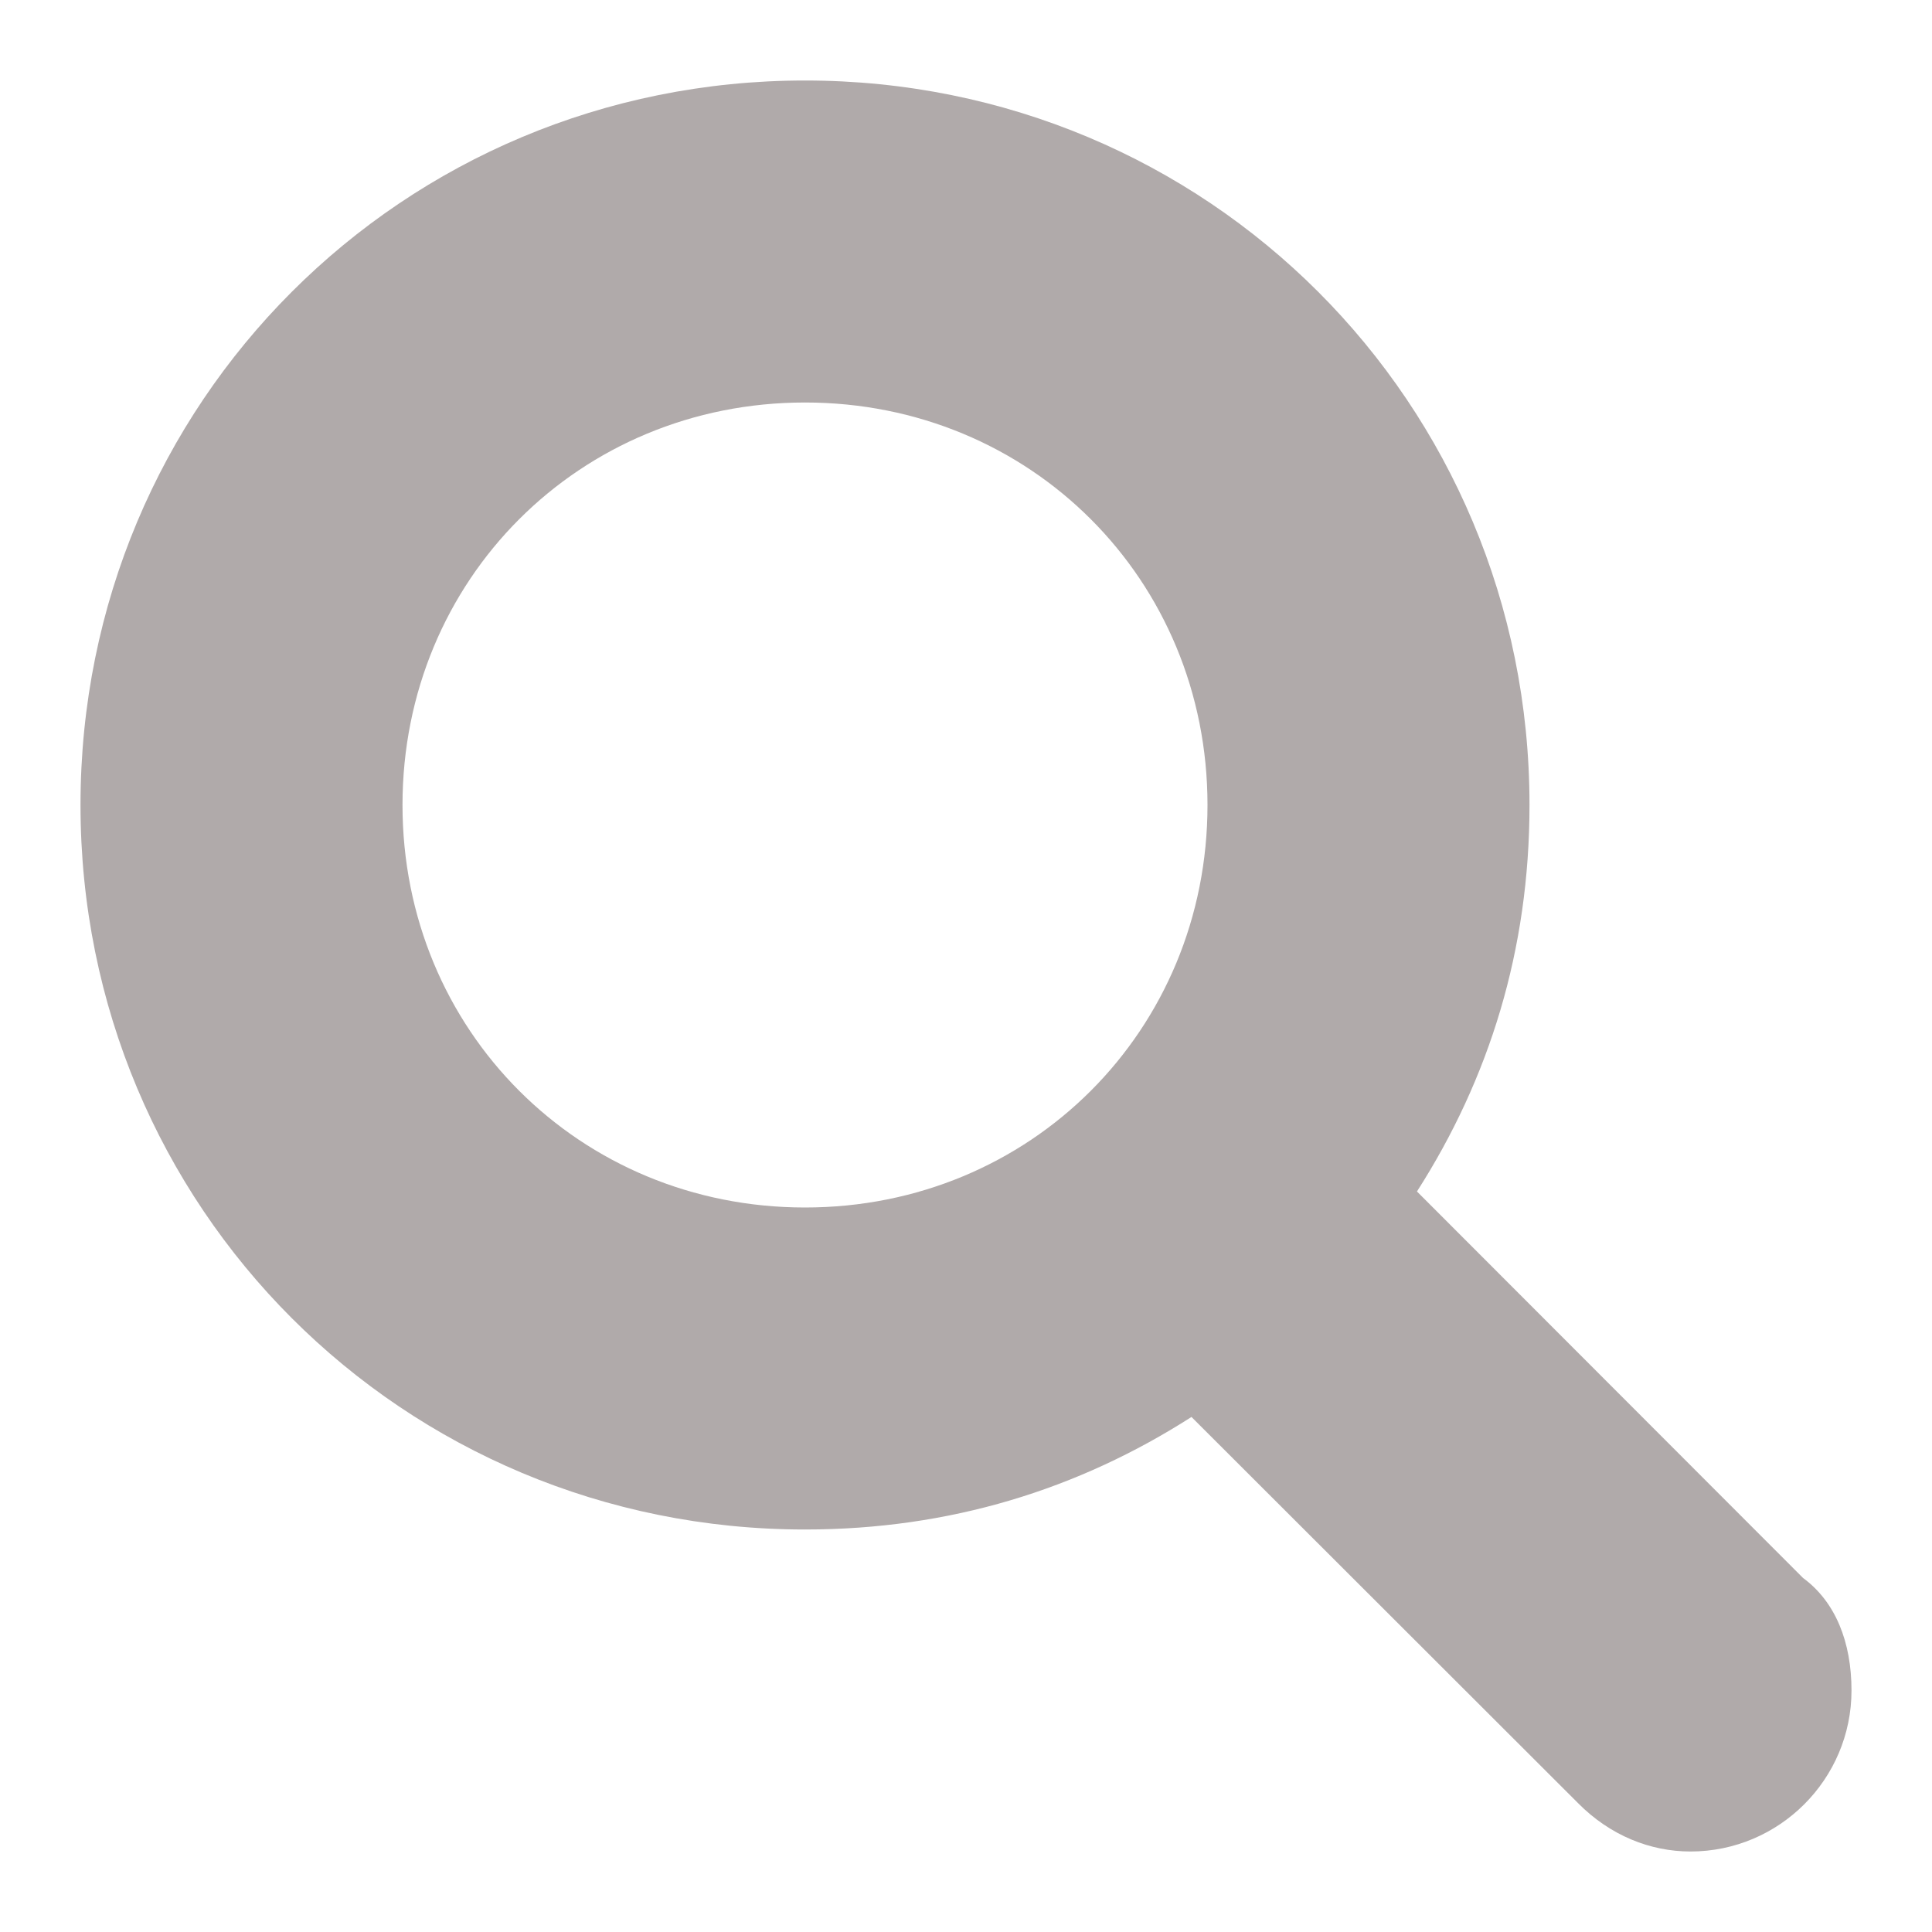
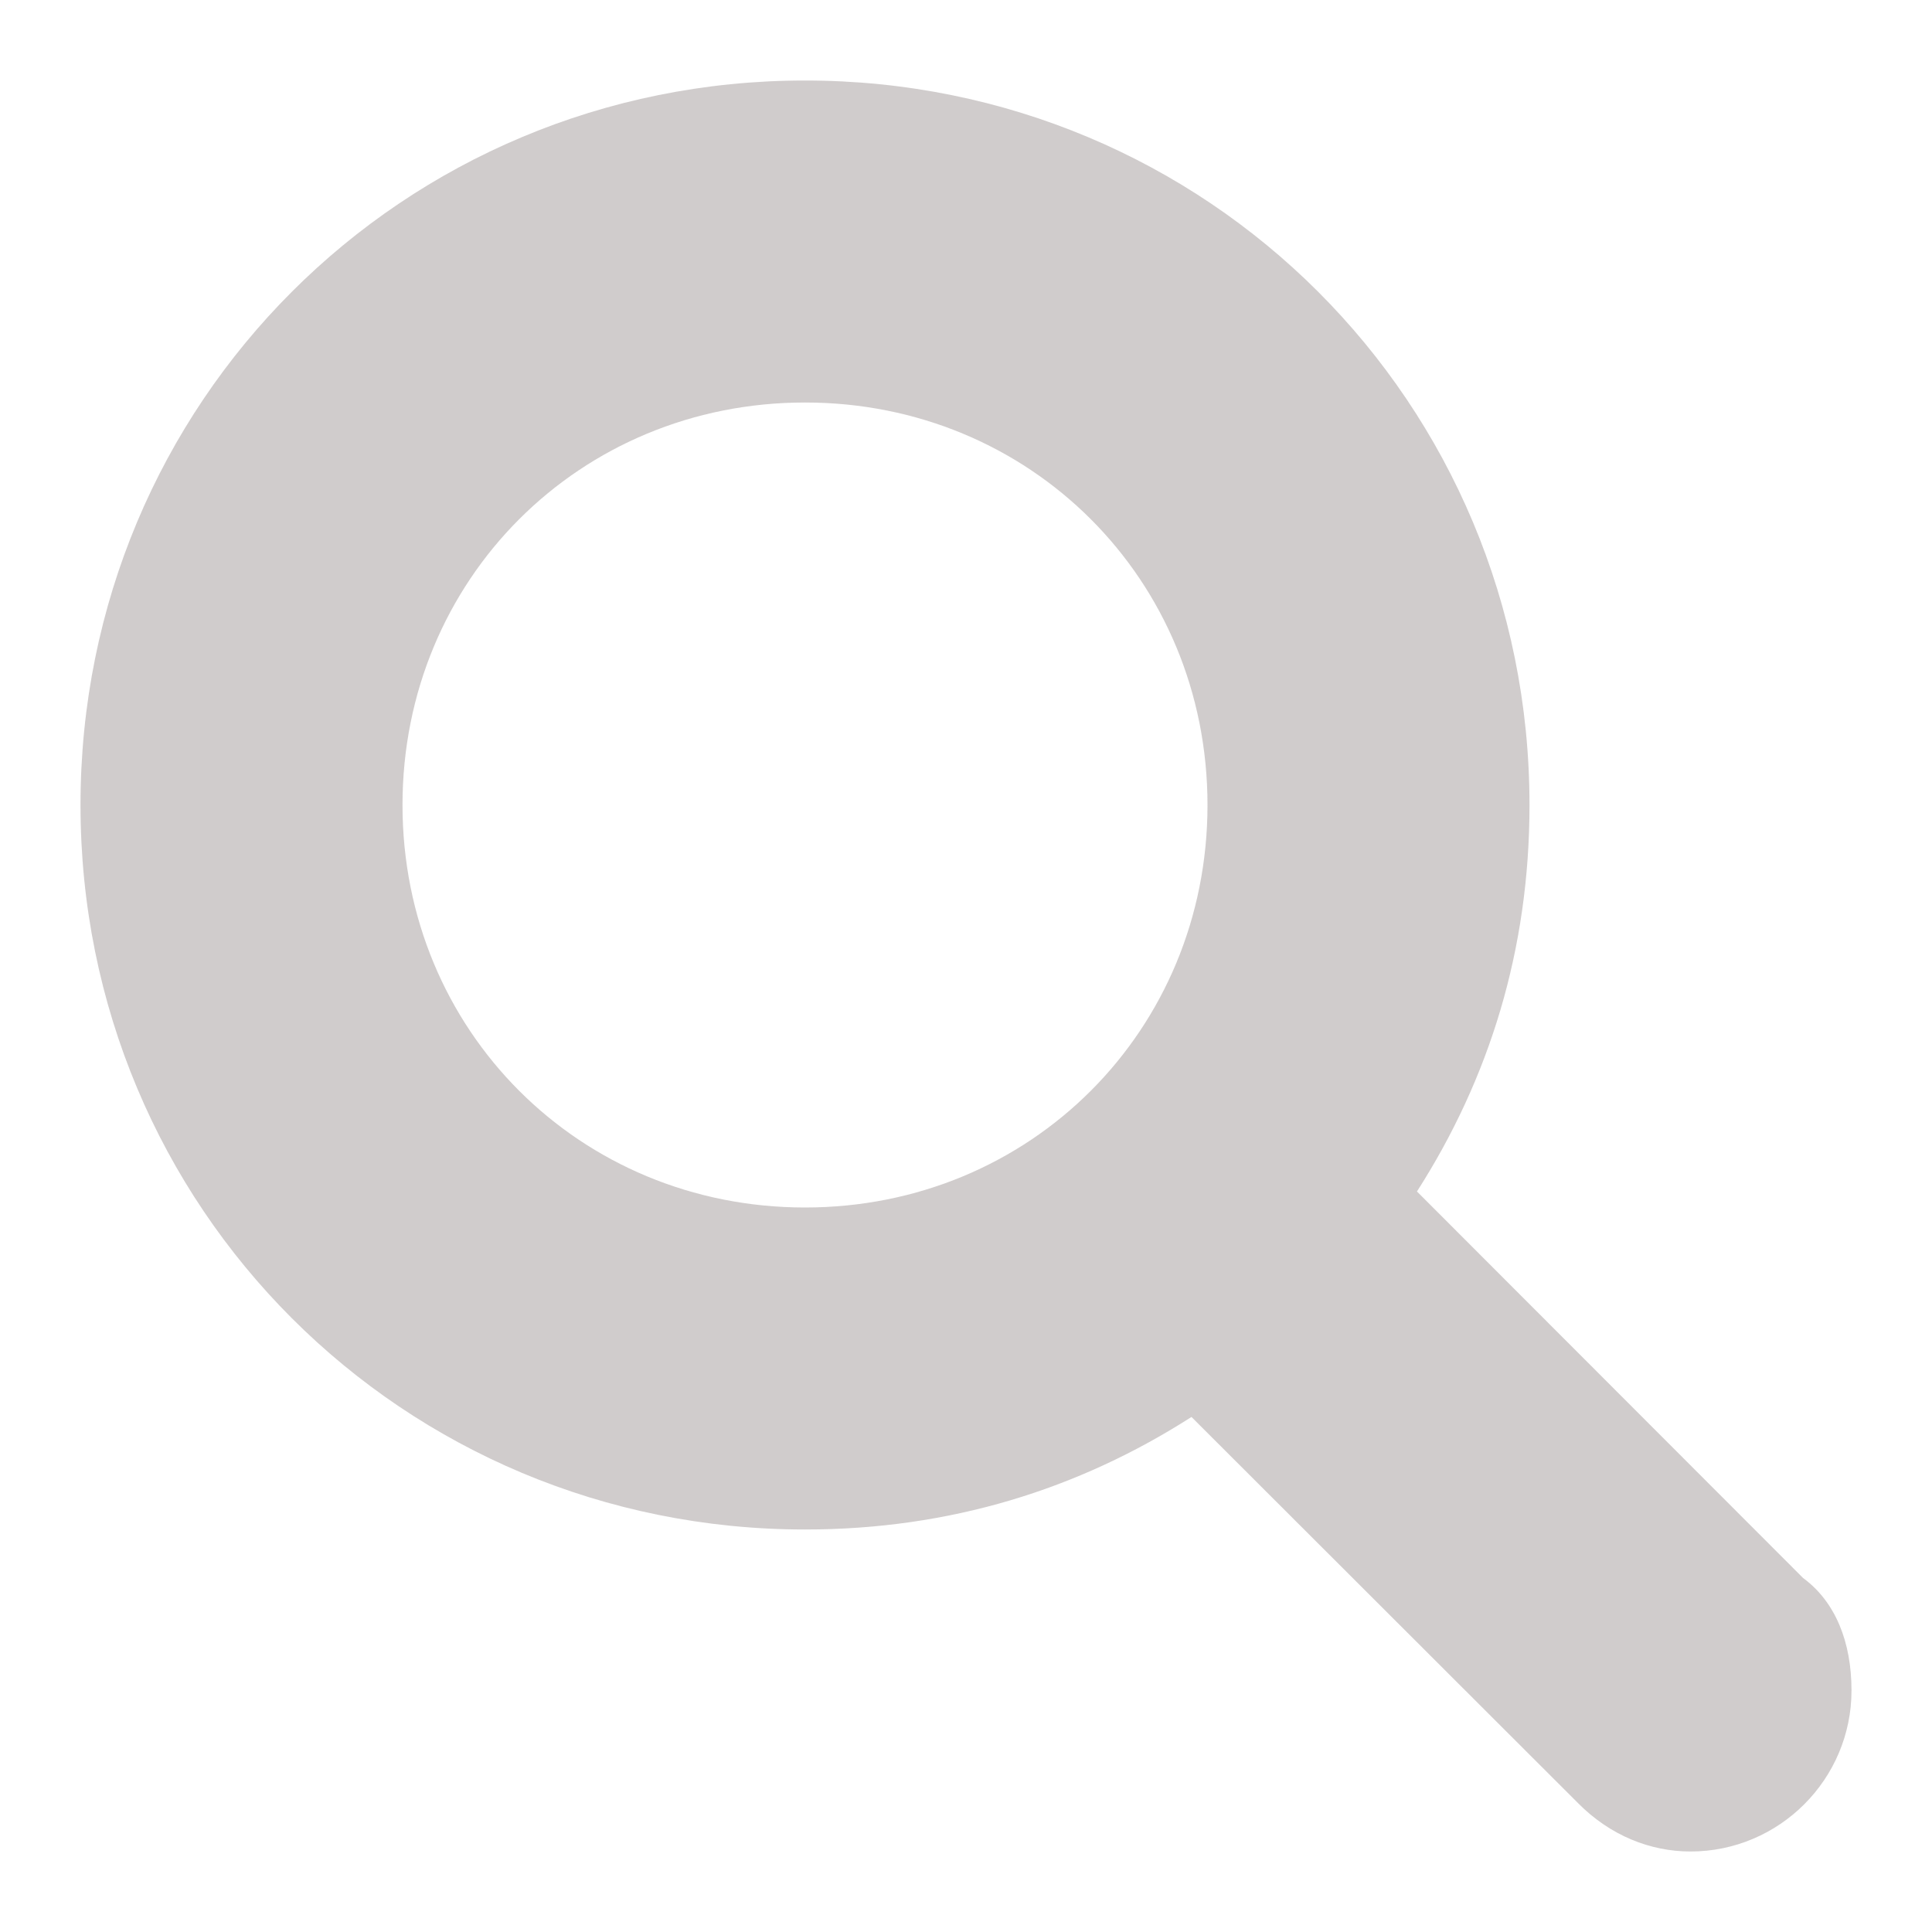
<svg xmlns="http://www.w3.org/2000/svg" width="24px" height="24px" viewBox="0 0 24 24" version="1.1">
  <g id="surface1">
-     <path style=" stroke:none;fill-rule:nonzero;fill:rgb(176, 170, 170);fill-opacity:1;" d="M 22.398 19.602 L 17.602 14.801 C 18.5 13.398 19 11.801 19 10 C 19 5 15 1 10 1 C 5 1 1 5 1 10 C 1 15 5 19 10 19 C 11.801 19 13.398 18.5 14.801 17.602 L 19.602 22.398 C 20 22.801 20.5 23 21 23 C 22.102 23 23 22.102 23 21 C 23 20.398 22.801 19.898 22.398 19.602 Z M 5 10 C 5 7.199 7.199 5 10 5 C 12.801 5 15 7.199 15 10 C 15 12.801 12.801 15 10 15 C 7.199 15 5 12.801 5 10 Z M 5 10 " />
+     <path style=" stroke:none;fill-rule:nonzero;fill:rgb(176, 170, 170);fill-opacity:0.6;" d="M 22.398 19.602 L 17.602 14.801 C 18.5 13.398 19 11.801 19 10 C 19 5 15 1 10 1 C 5 1 1 5 1 10 C 1 15 5 19 10 19 C 11.801 19 13.398 18.5 14.801 17.602 L 19.602 22.398 C 20 22.801 20.5 23 21 23 C 22.102 23 23 22.102 23 21 C 23 20.398 22.801 19.898 22.398 19.602 Z M 5 10 C 5 7.199 7.199 5 10 5 C 12.801 5 15 7.199 15 10 C 15 12.801 12.801 15 10 15 C 7.199 15 5 12.801 5 10 Z M 5 10 " />
  </g>
</svg>
